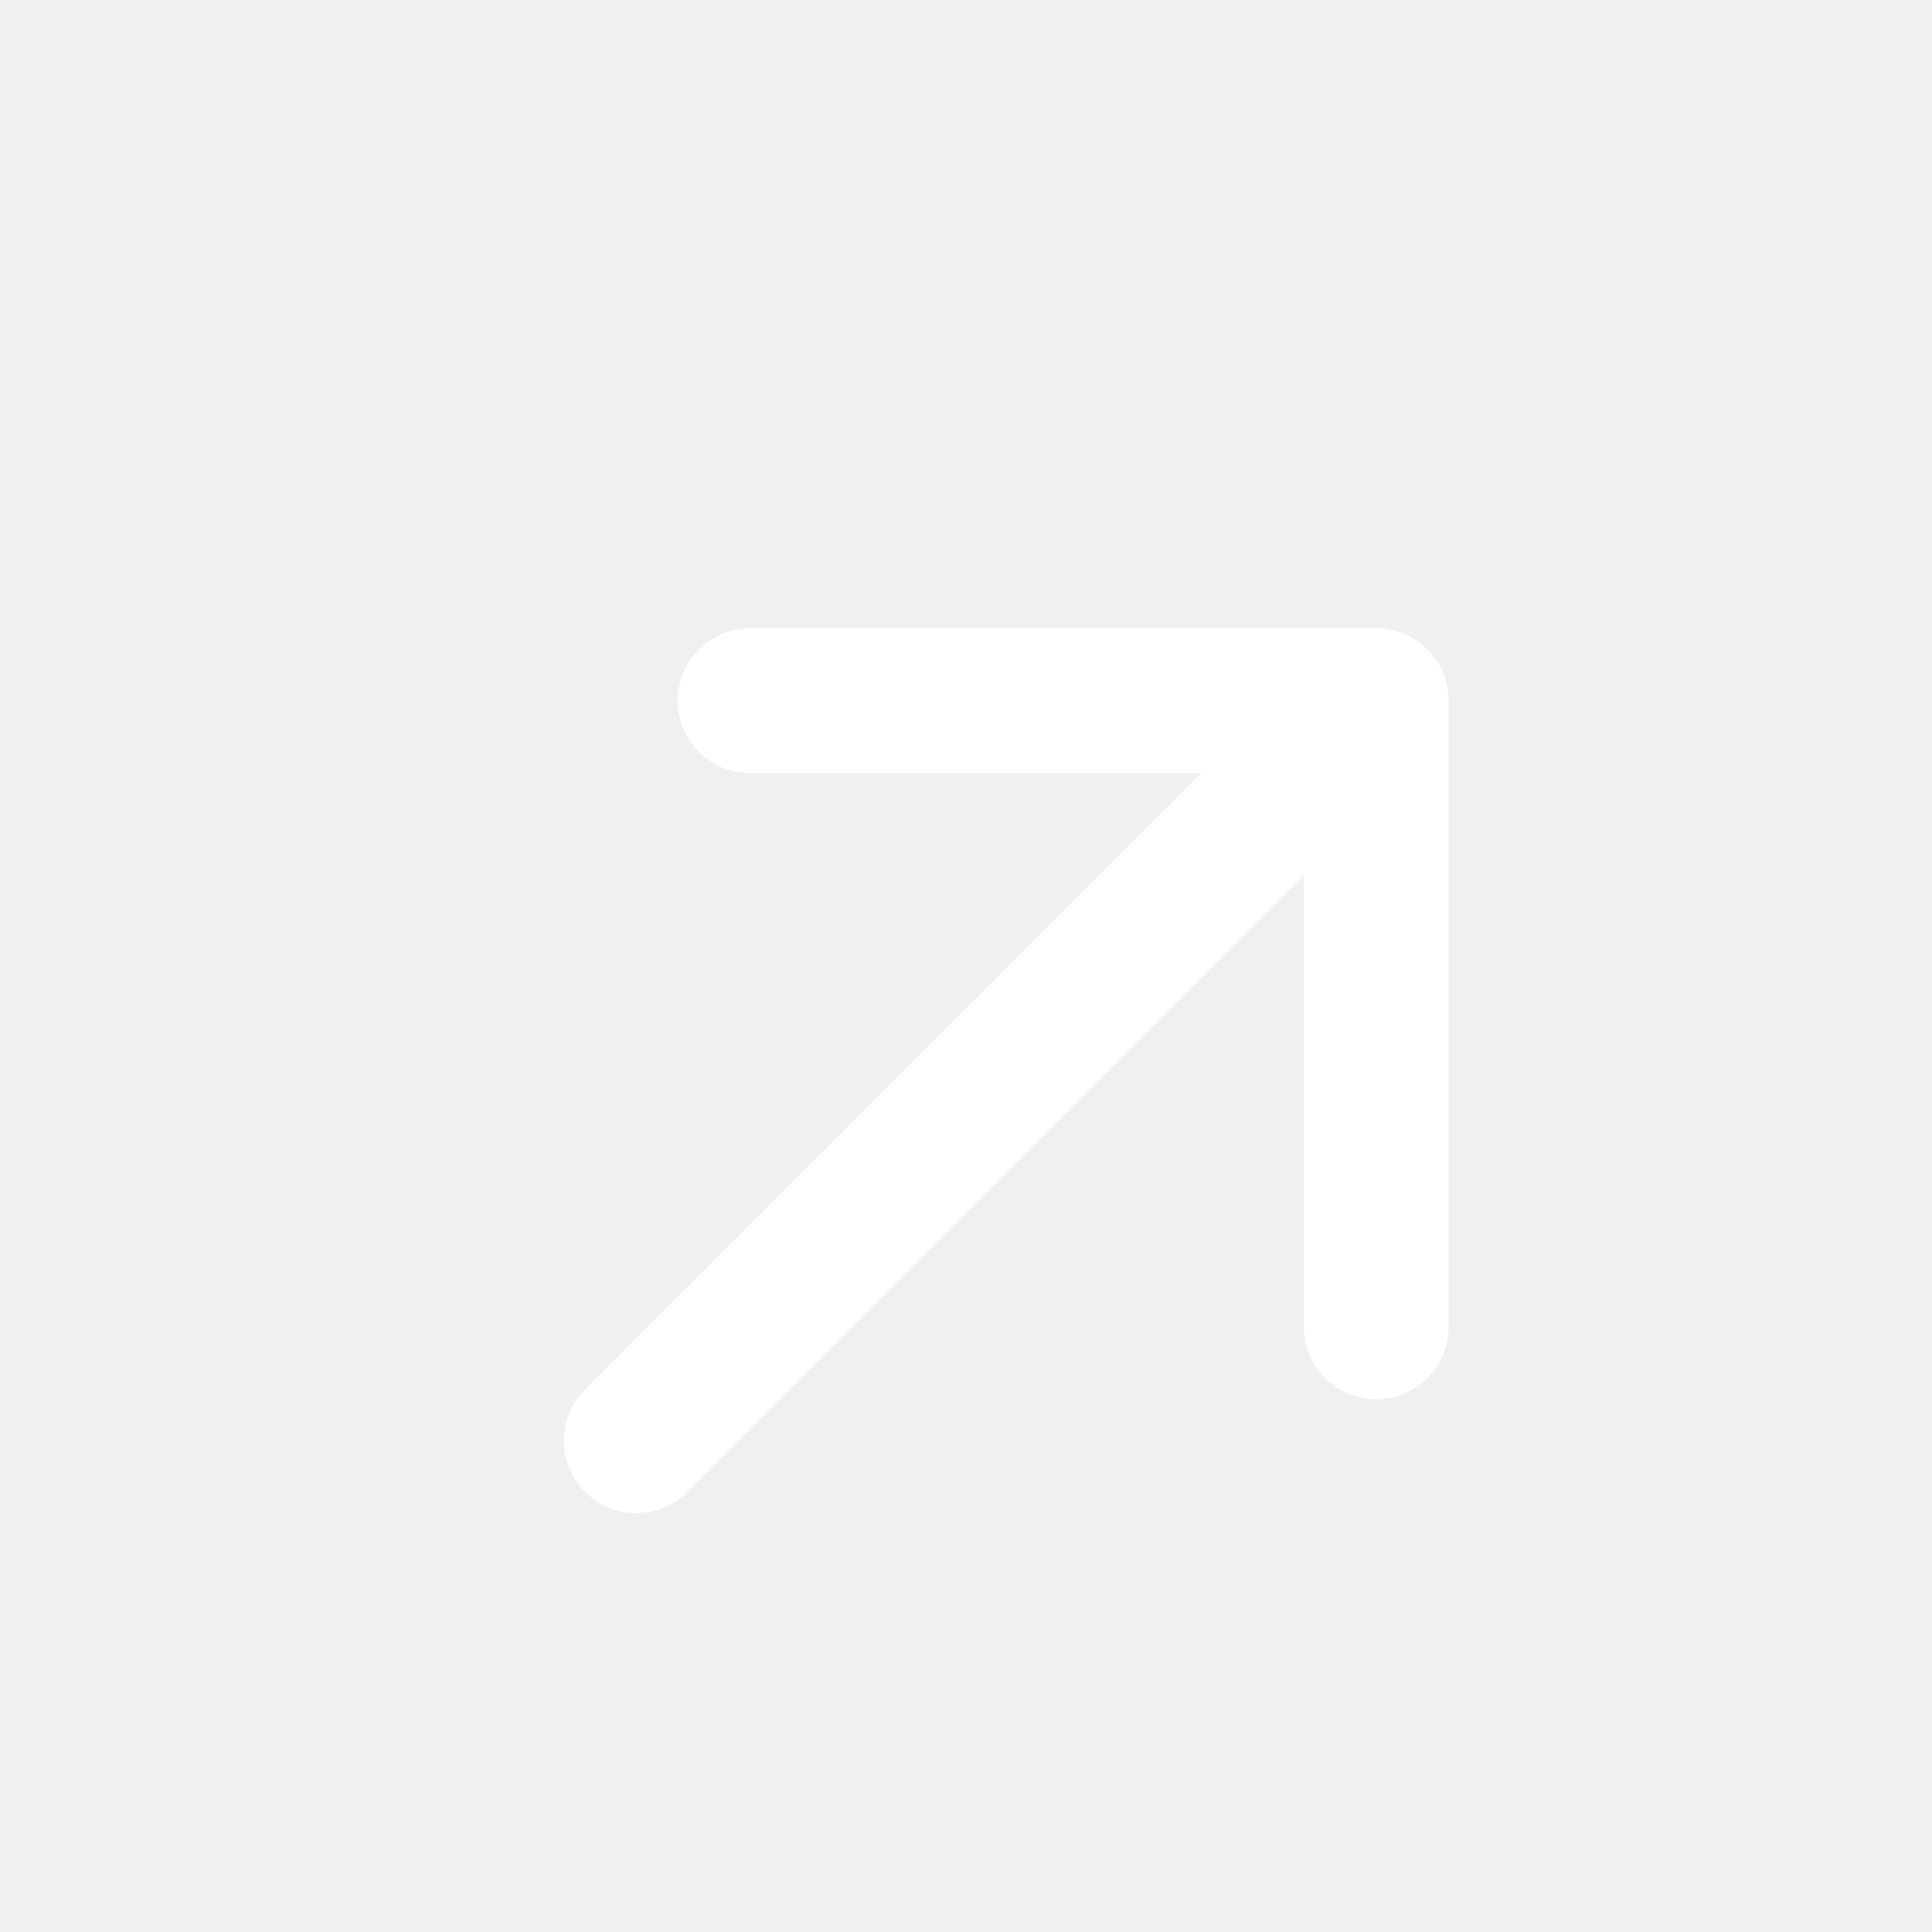
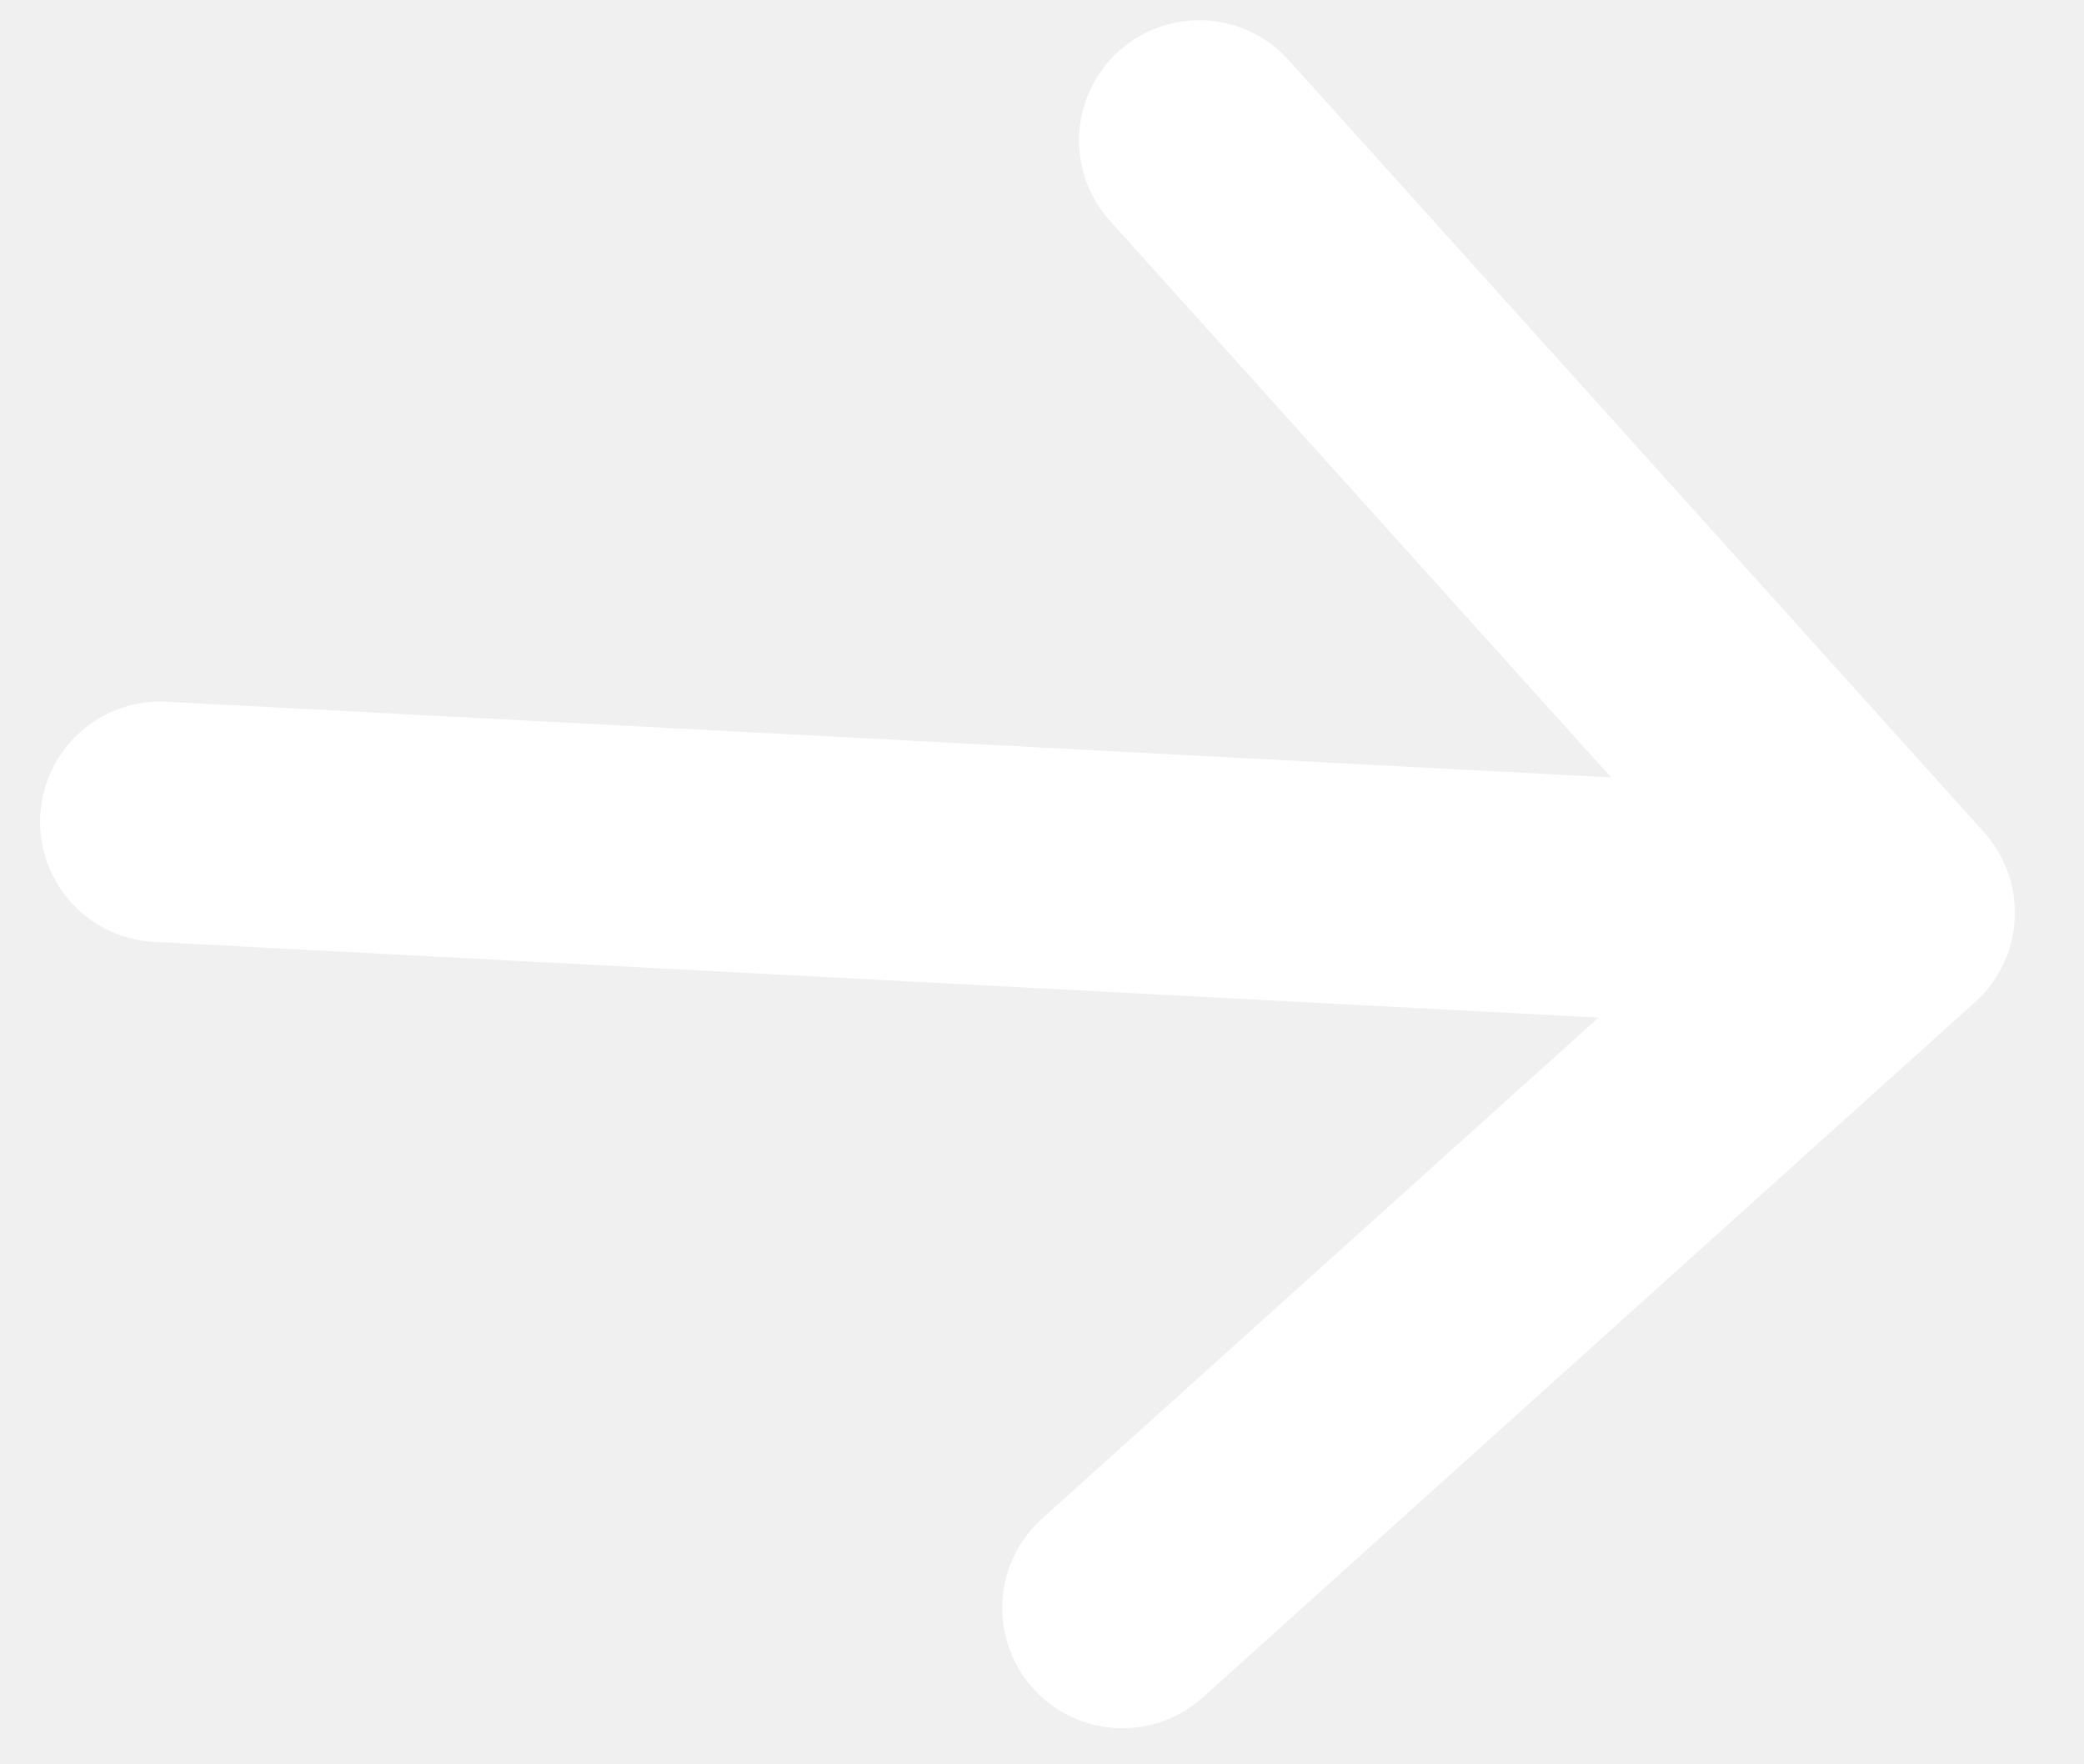
- <svg xmlns="http://www.w3.org/2000/svg" width="20" height="20" viewBox="0 0 20 20" fill="none">
-   <path d="M6.587 14.914L14.247 7.253M14.247 7.253L7.765 7.253M14.247 7.253L14.247 13.735" stroke="white" stroke-width="1.5" stroke-linecap="round" stroke-linejoin="round" />
+ <svg xmlns="http://www.w3.org/2000/svg" width="13" height="11" viewBox="0 0 13 11" fill="none">
+   <path d="M1 5.126L11.819 5.693M11.819 5.693L7.481 0.876M11.819 5.693L7.002 10.03" stroke="white" stroke-width="1.5" stroke-linecap="round" stroke-linejoin="round" />
</svg>
